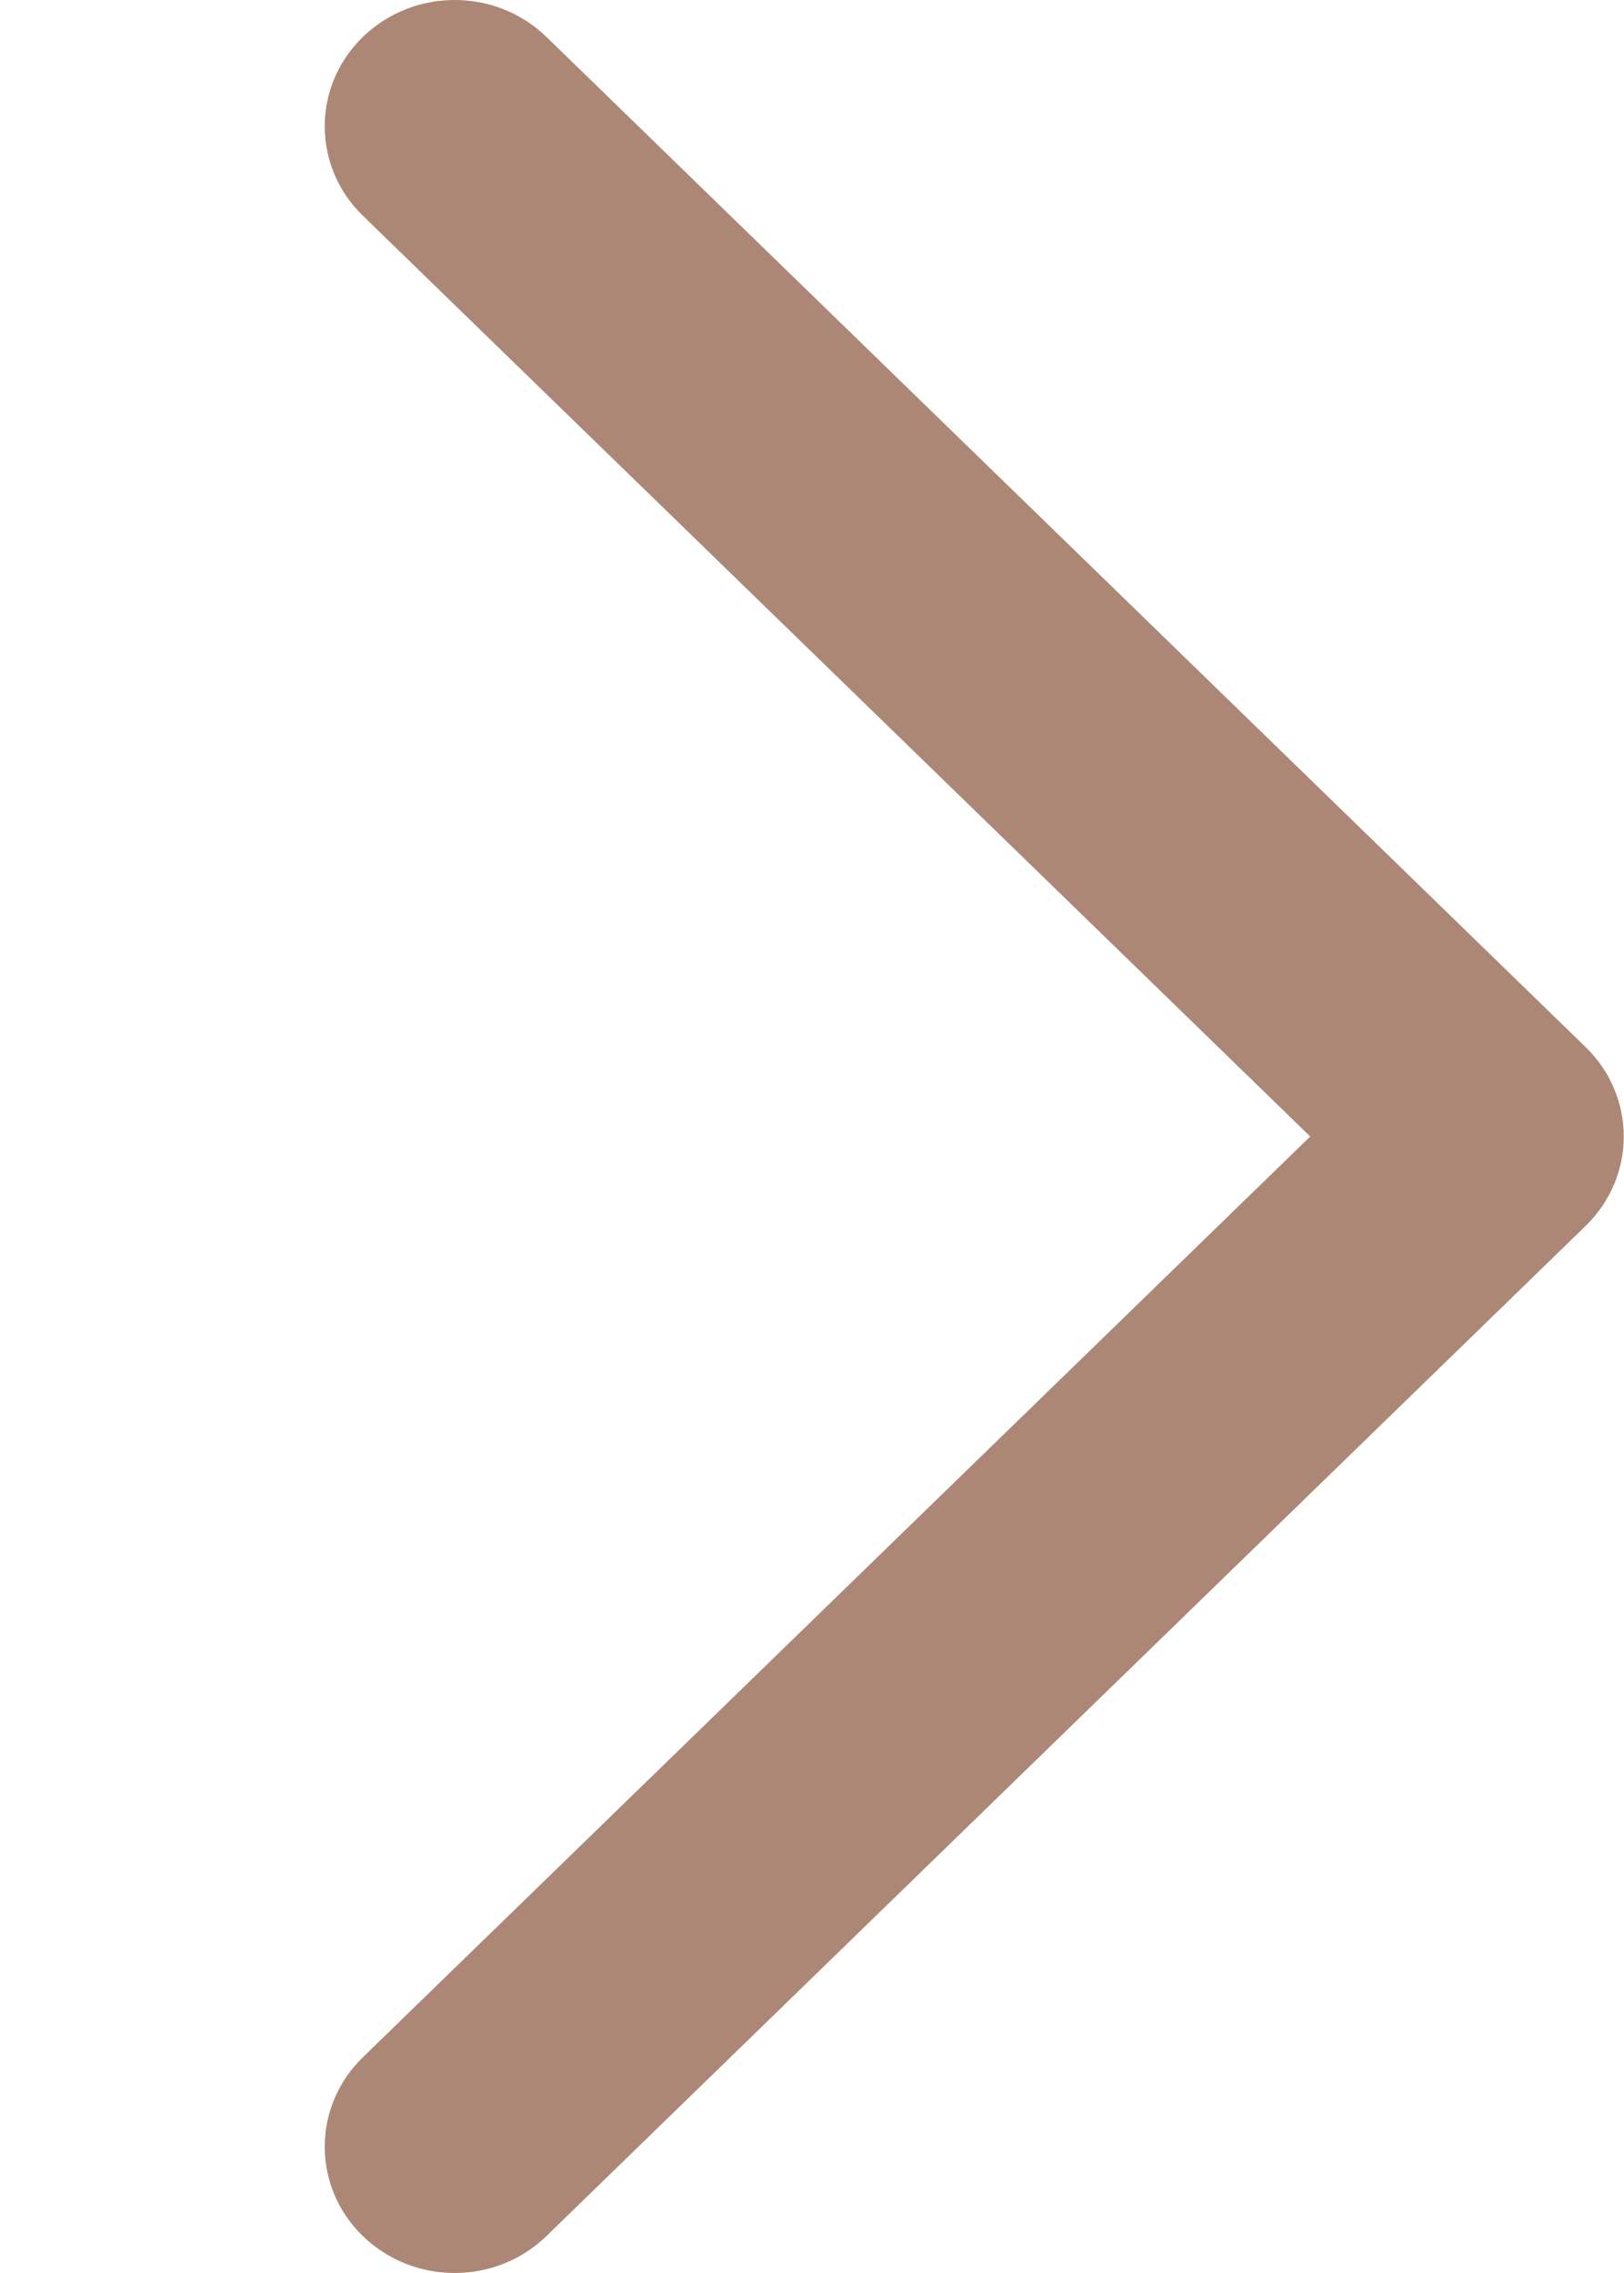
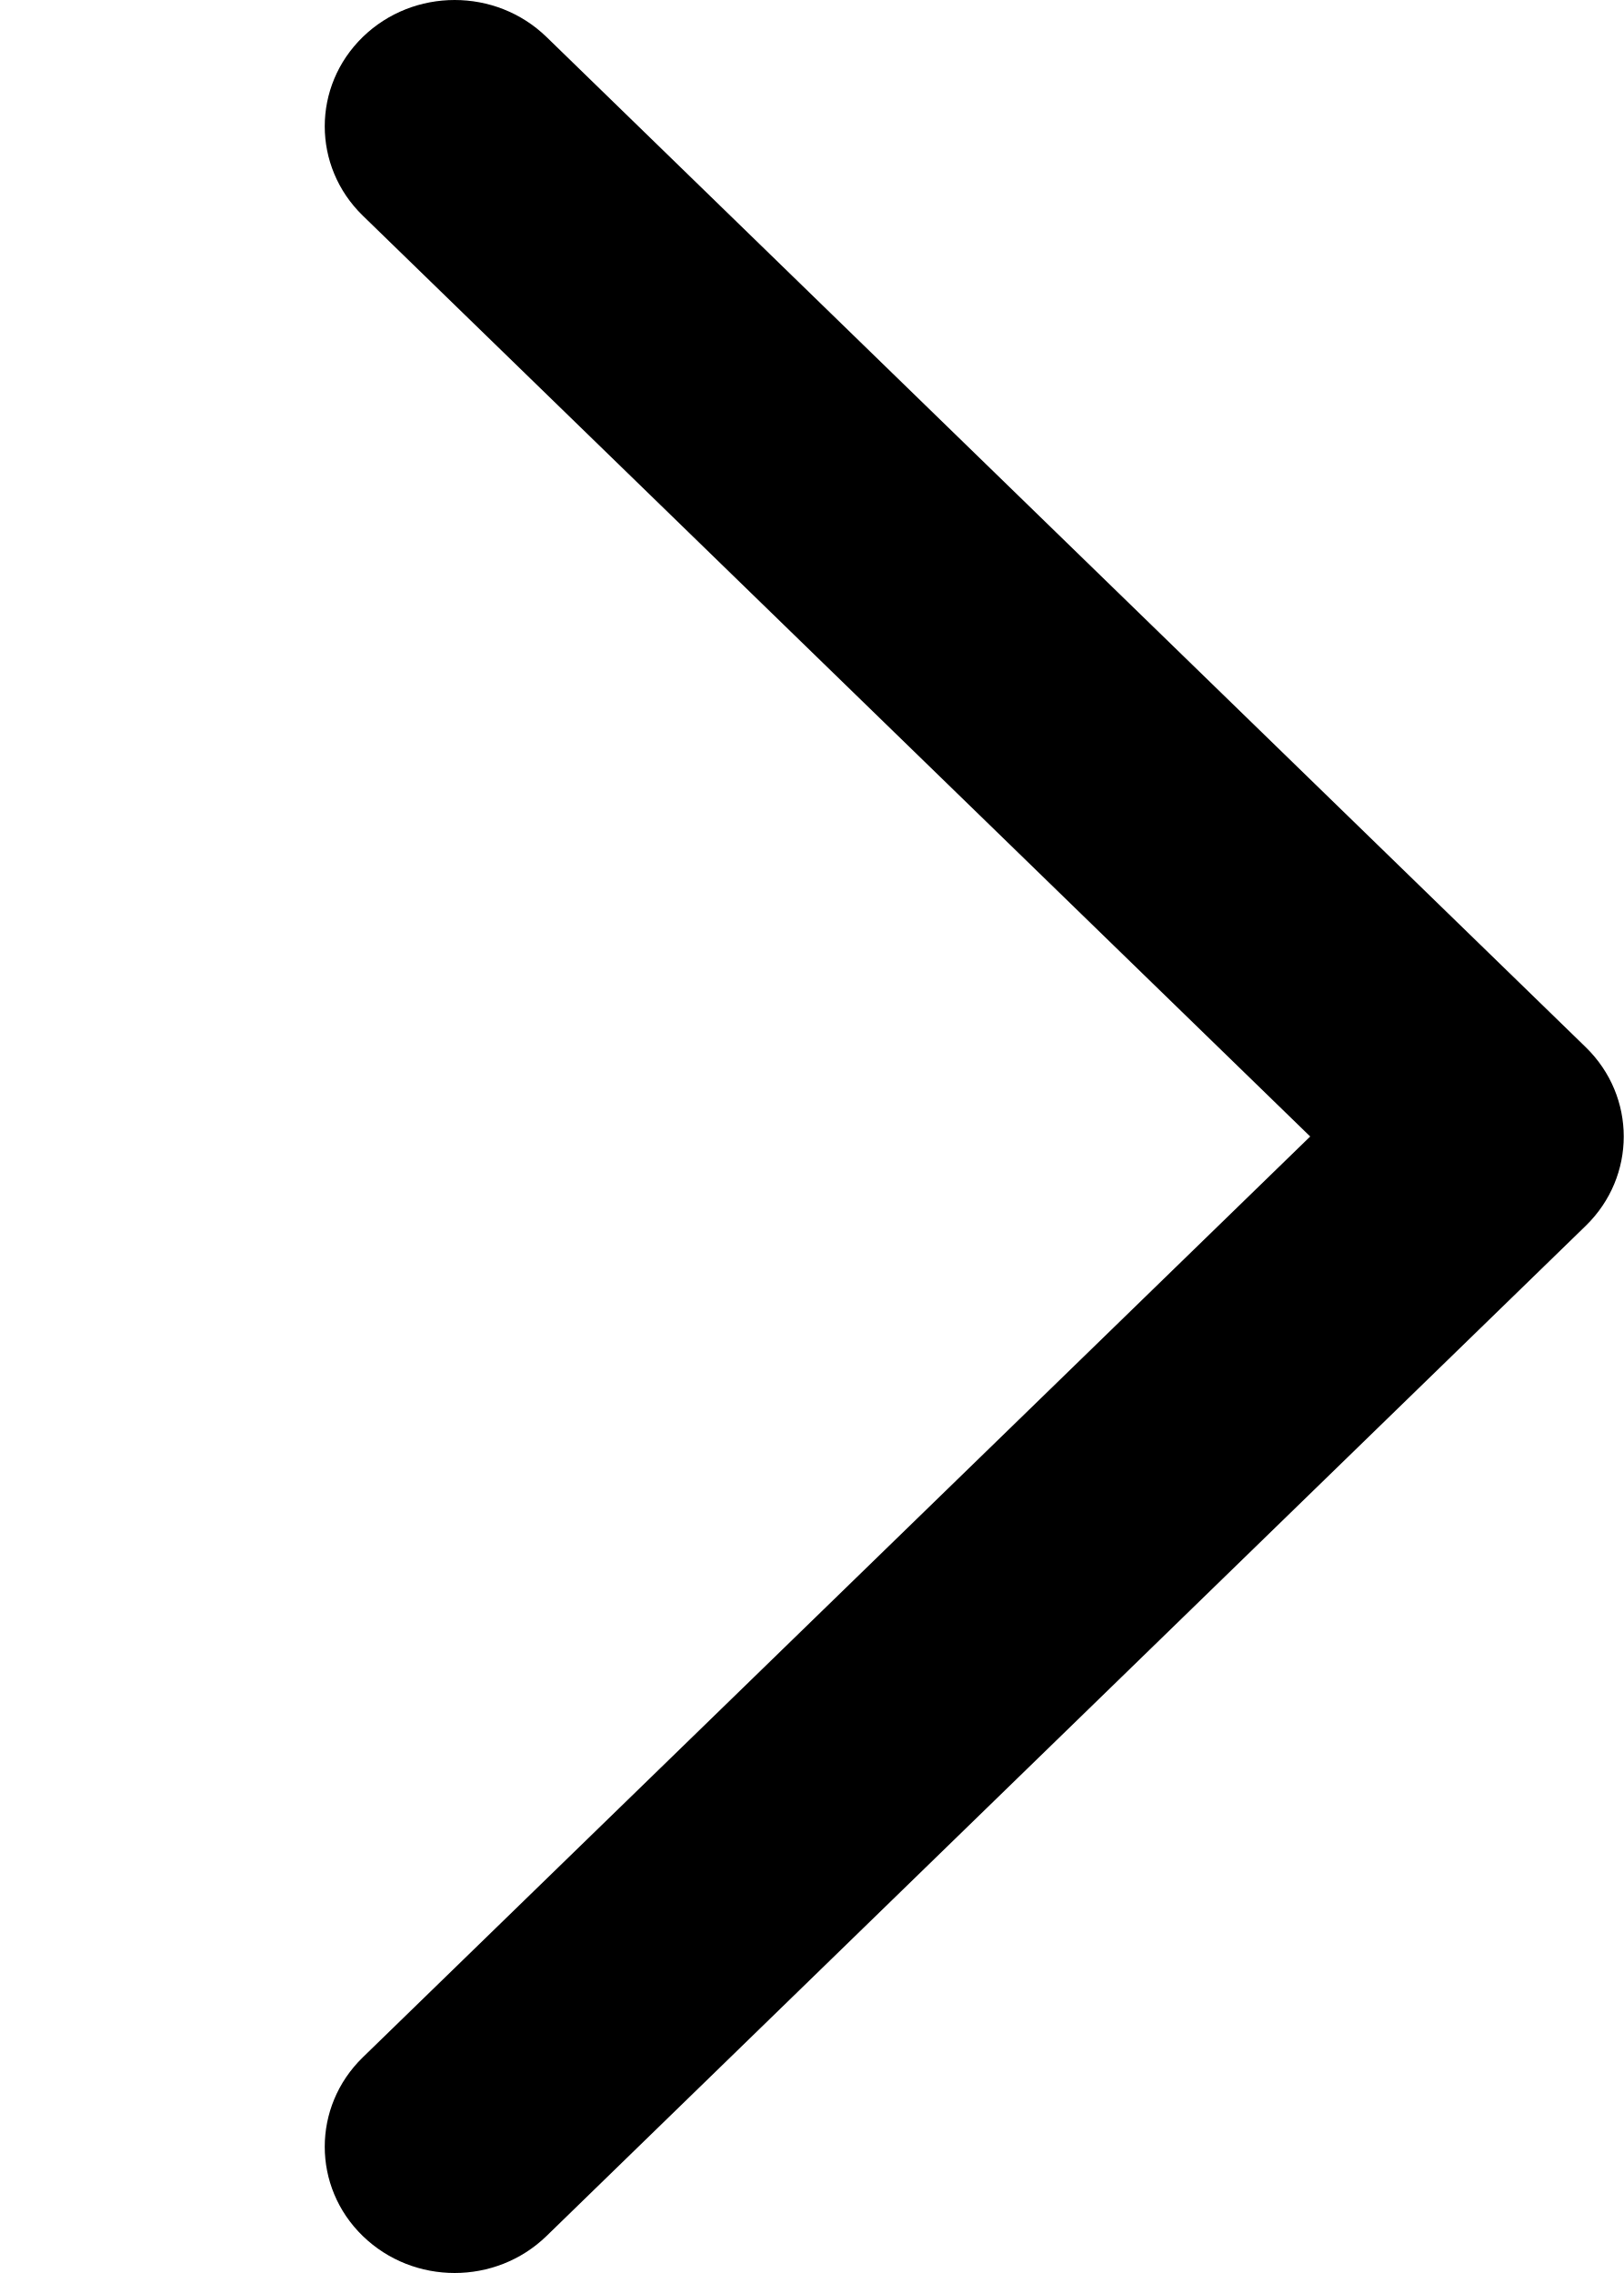
<svg xmlns="http://www.w3.org/2000/svg" width="10" height="14" viewBox="0 0 10 14" fill="none">
-   <path fill-rule="evenodd" clip-rule="evenodd" d="M2.234 13.772C1.922 13.469 1.922 12.976 2.234 12.672L8.069 7L2.234 1.328C1.922 1.024 1.922 0.532 2.234 0.228C2.547 -0.076 3.053 -0.076 3.366 0.228L9.766 6.45C10.078 6.754 10.078 7.246 9.766 7.55L3.366 13.772C3.053 14.076 2.547 14.076 2.234 13.772Z" fill="#AD8775" />
+   <path fill-rule="evenodd" clip-rule="evenodd" d="M2.234 13.772C1.922 13.469 1.922 12.976 2.234 12.672L8.069 7L2.234 1.328C1.922 1.024 1.922 0.532 2.234 0.228C2.547 -0.076 3.053 -0.076 3.366 0.228L9.766 6.45C10.078 6.754 10.078 7.246 9.766 7.55L3.366 13.772C3.053 14.076 2.547 14.076 2.234 13.772Z" fill="currentColor" />
</svg>
